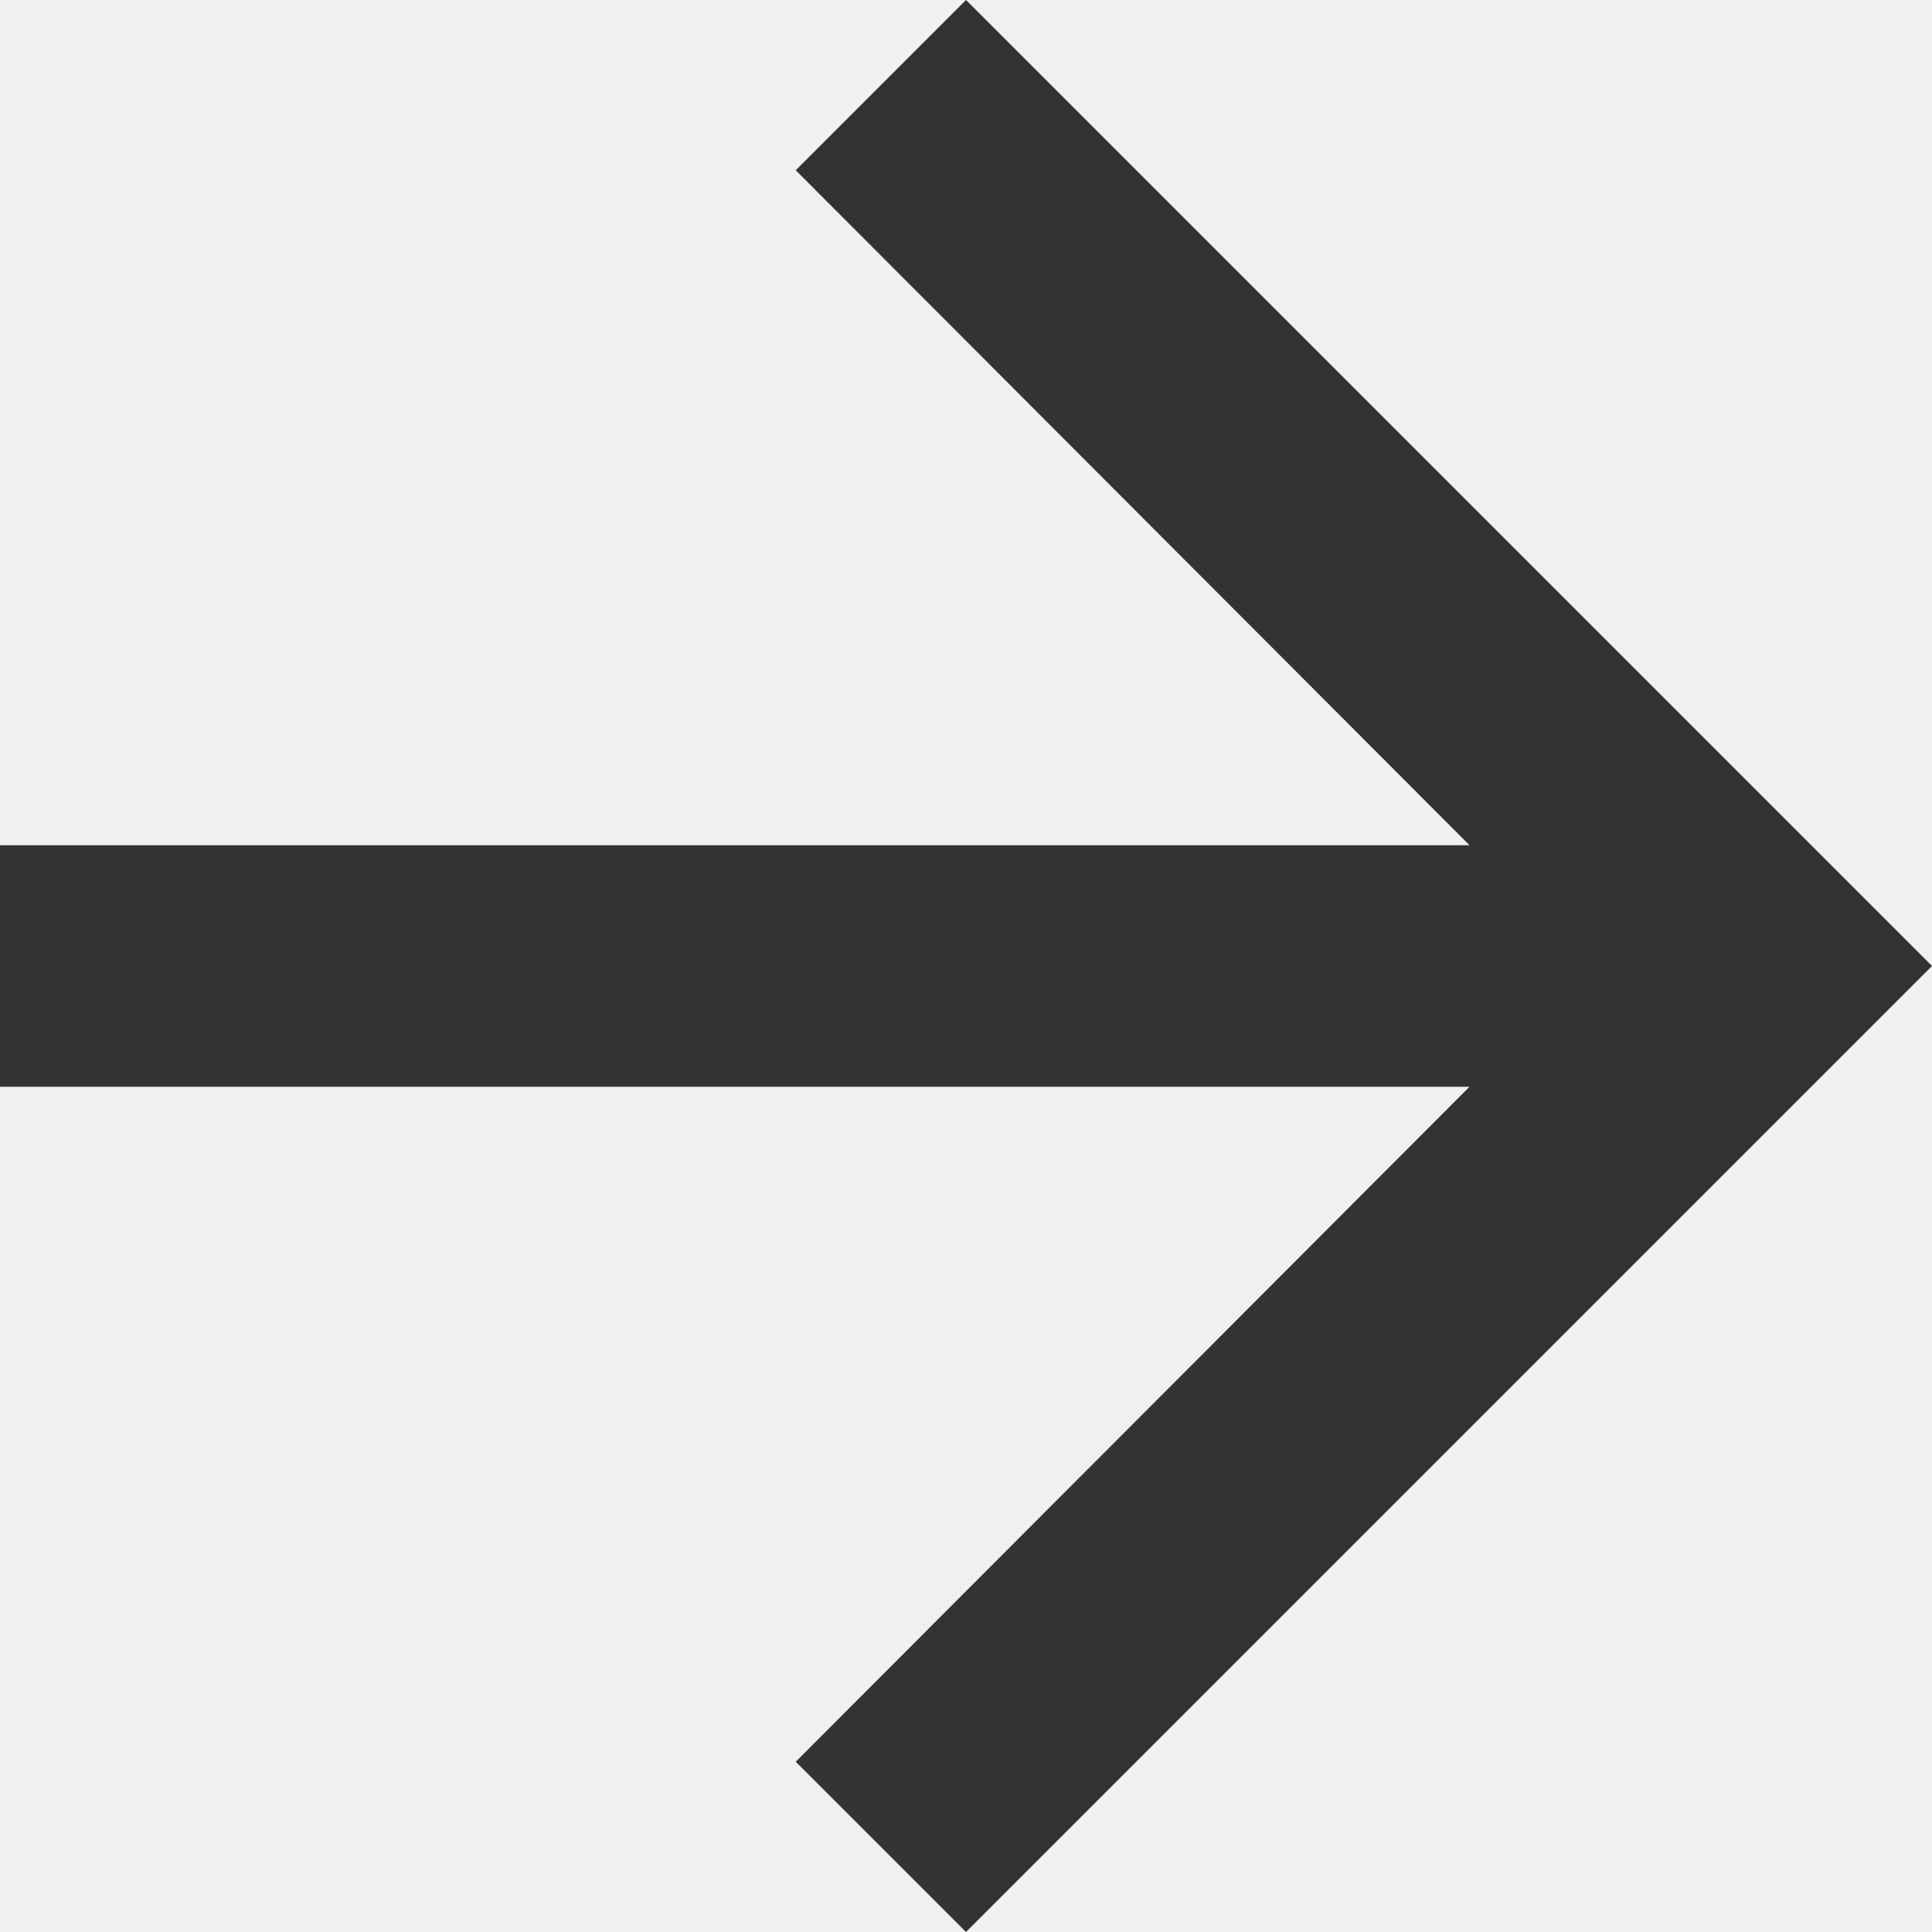
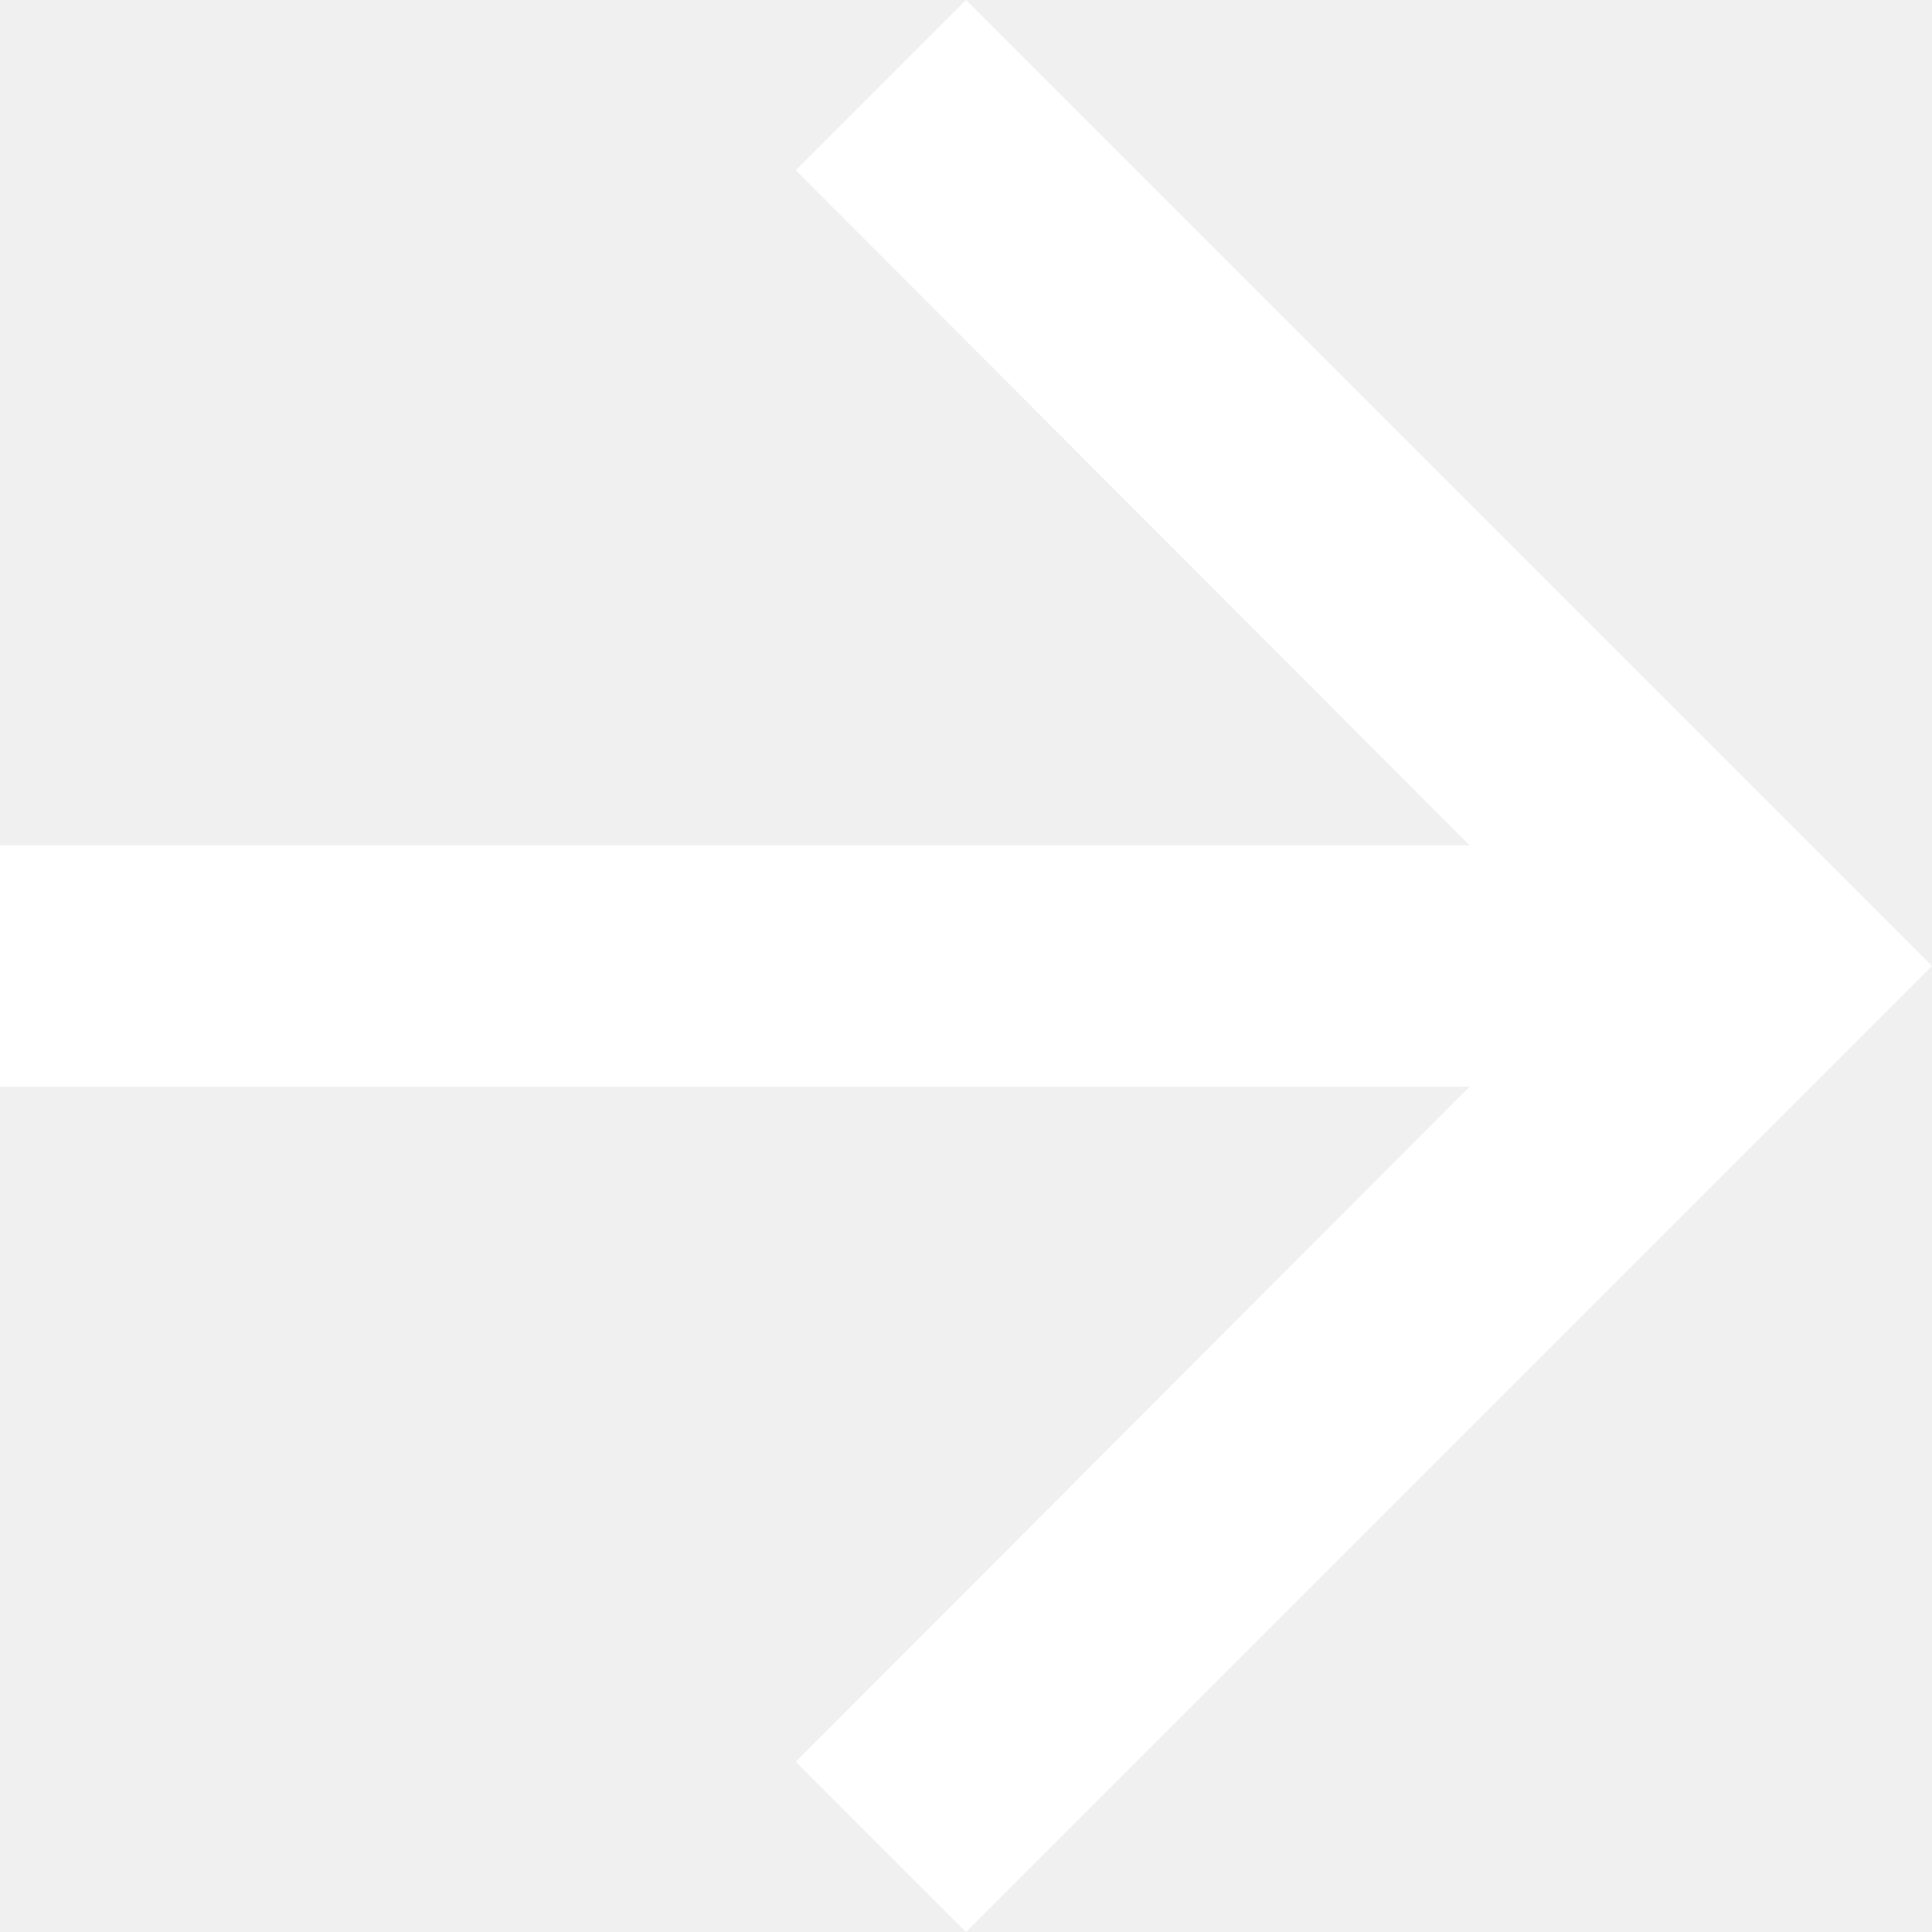
- <svg xmlns="http://www.w3.org/2000/svg" width="16" height="16" viewBox="0 0 16 16" fill="none">
-   <path fill-rule="evenodd" clip-rule="evenodd" d="M8 0L6.59 1.41L12.17 7H0V9H12.17L6.59 14.59L8 16L16 8L8 0Z" fill="#333333" />
+ <svg xmlns="http://www.w3.org/2000/svg" width="17" height="17" viewBox="0 0 17 17" fill="none">
+   <path fill-rule="evenodd" clip-rule="evenodd" d="M8.5 0L7.002 1.498L12.931 7.438H0V9.562H12.931L7.002 15.502L8.5 17L17 8.5L8.5 0Z" fill="white" />
</svg>
